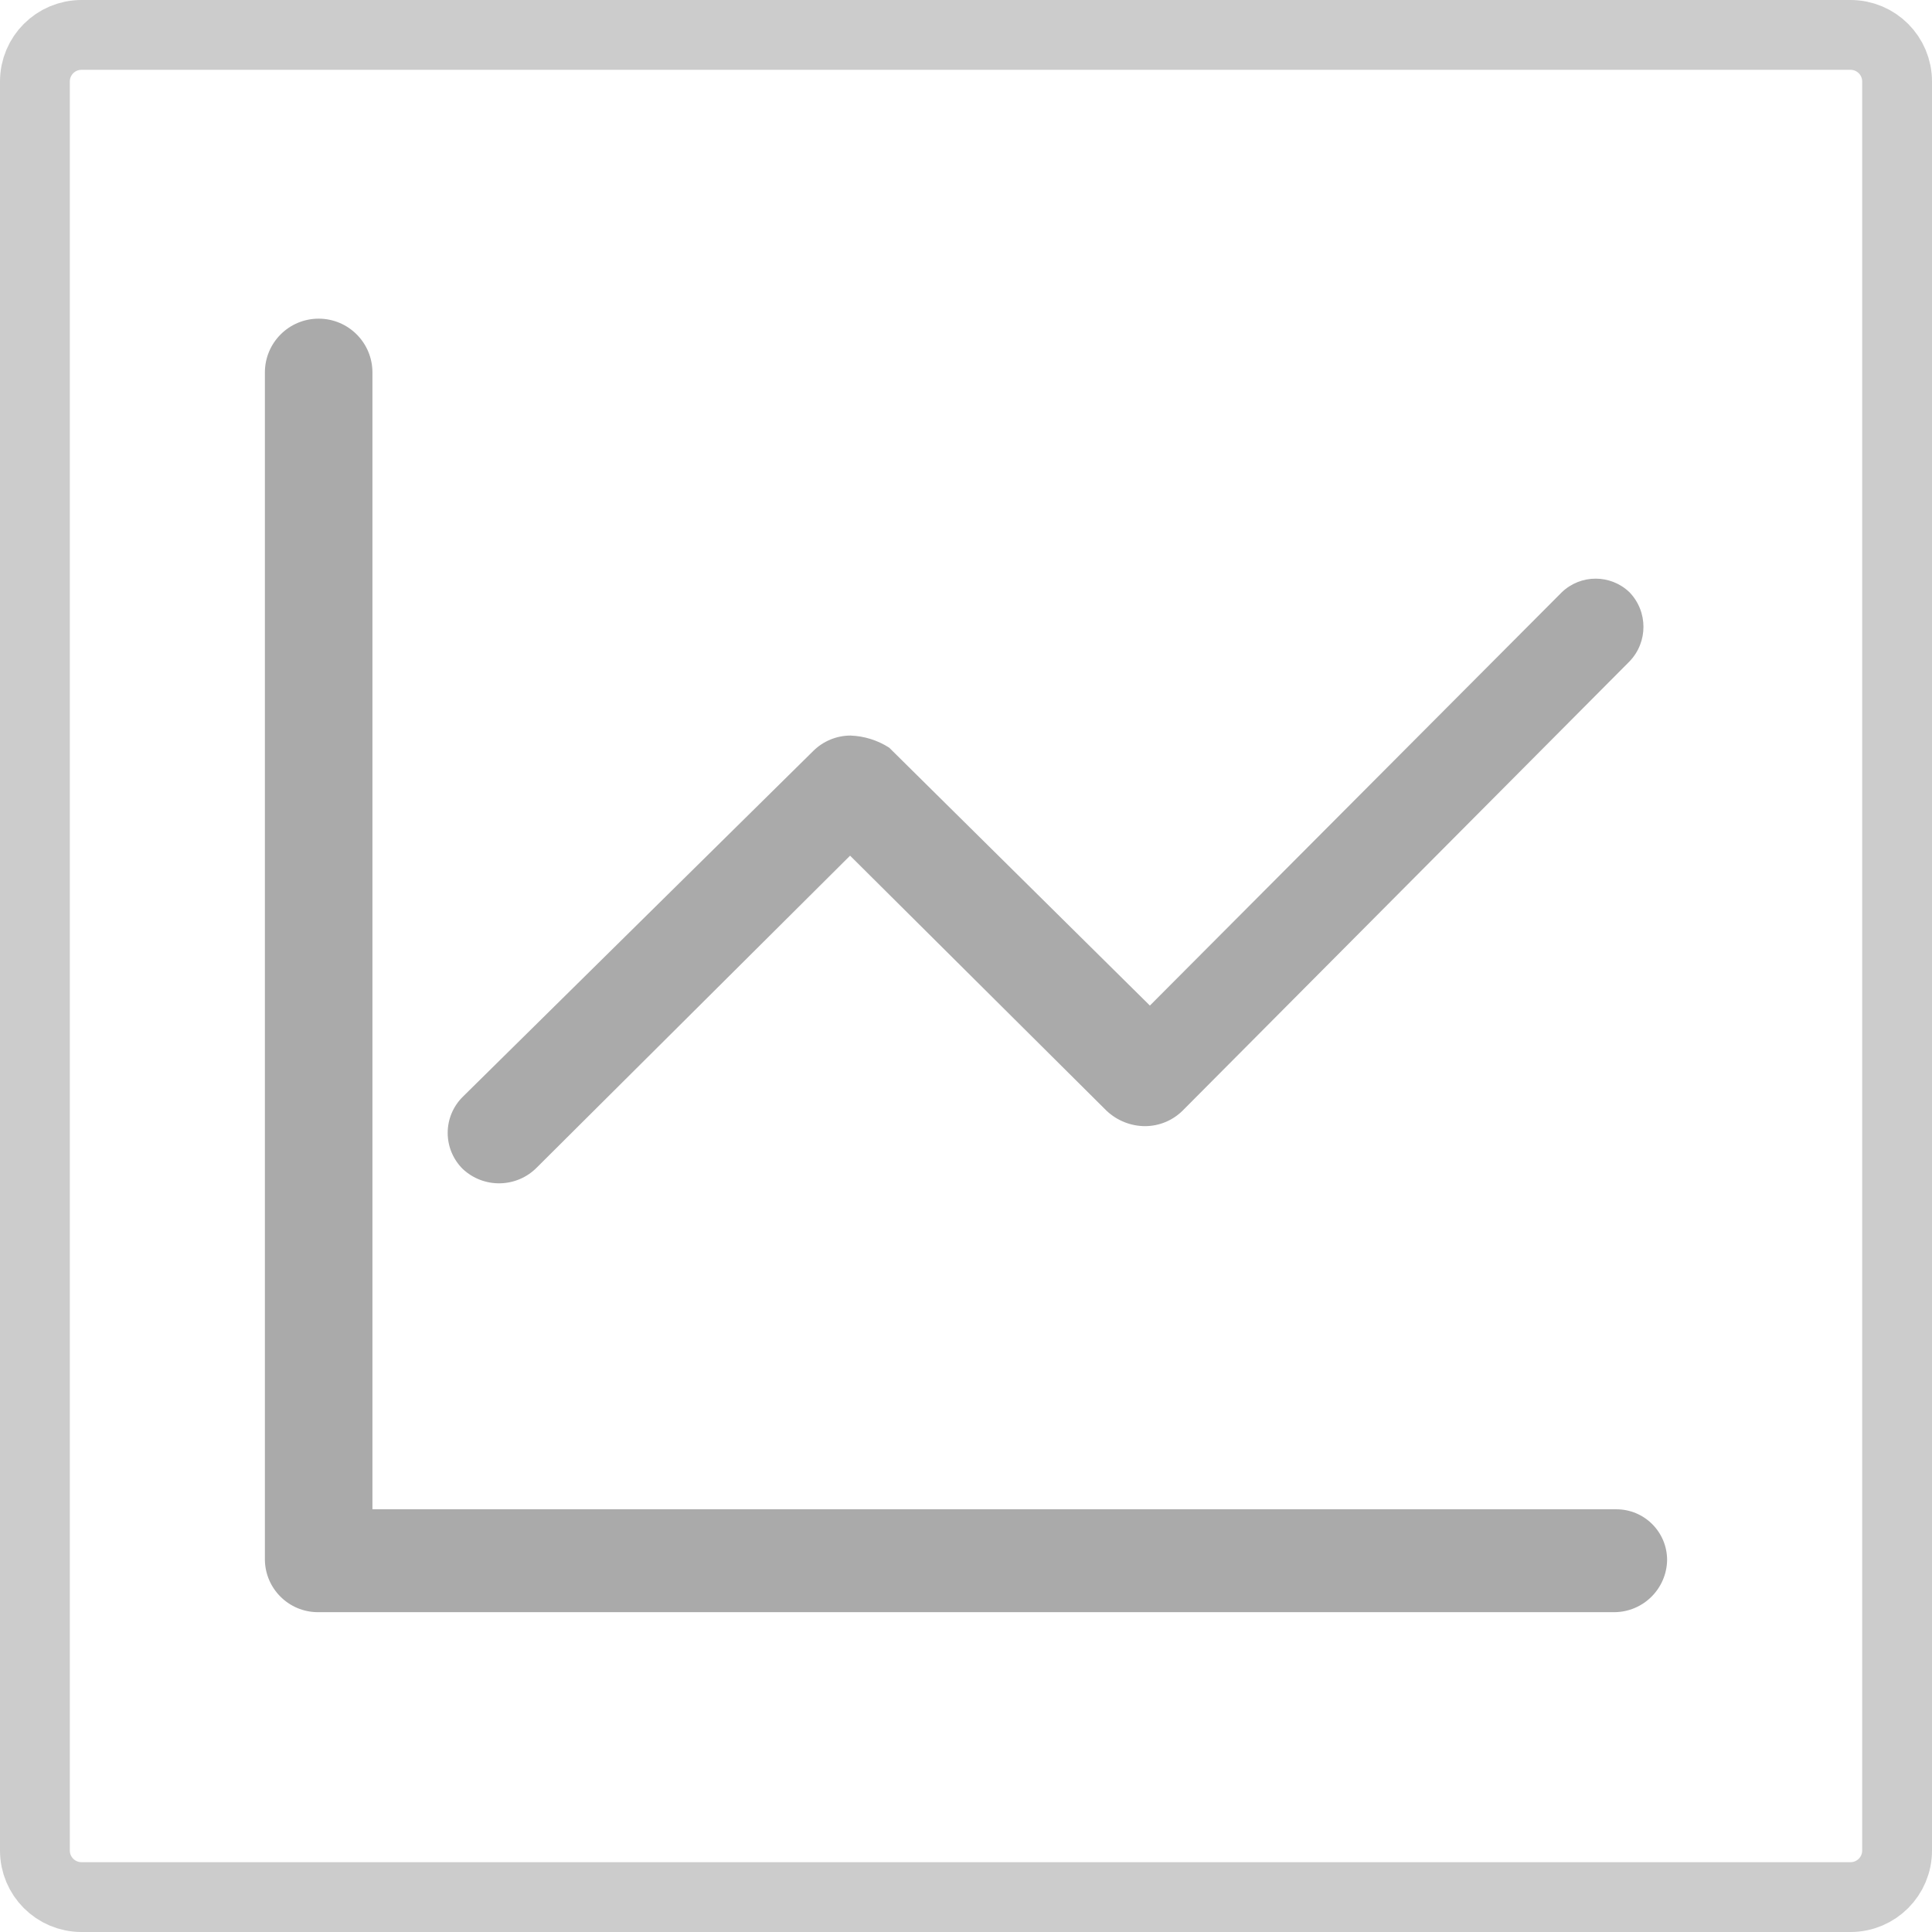
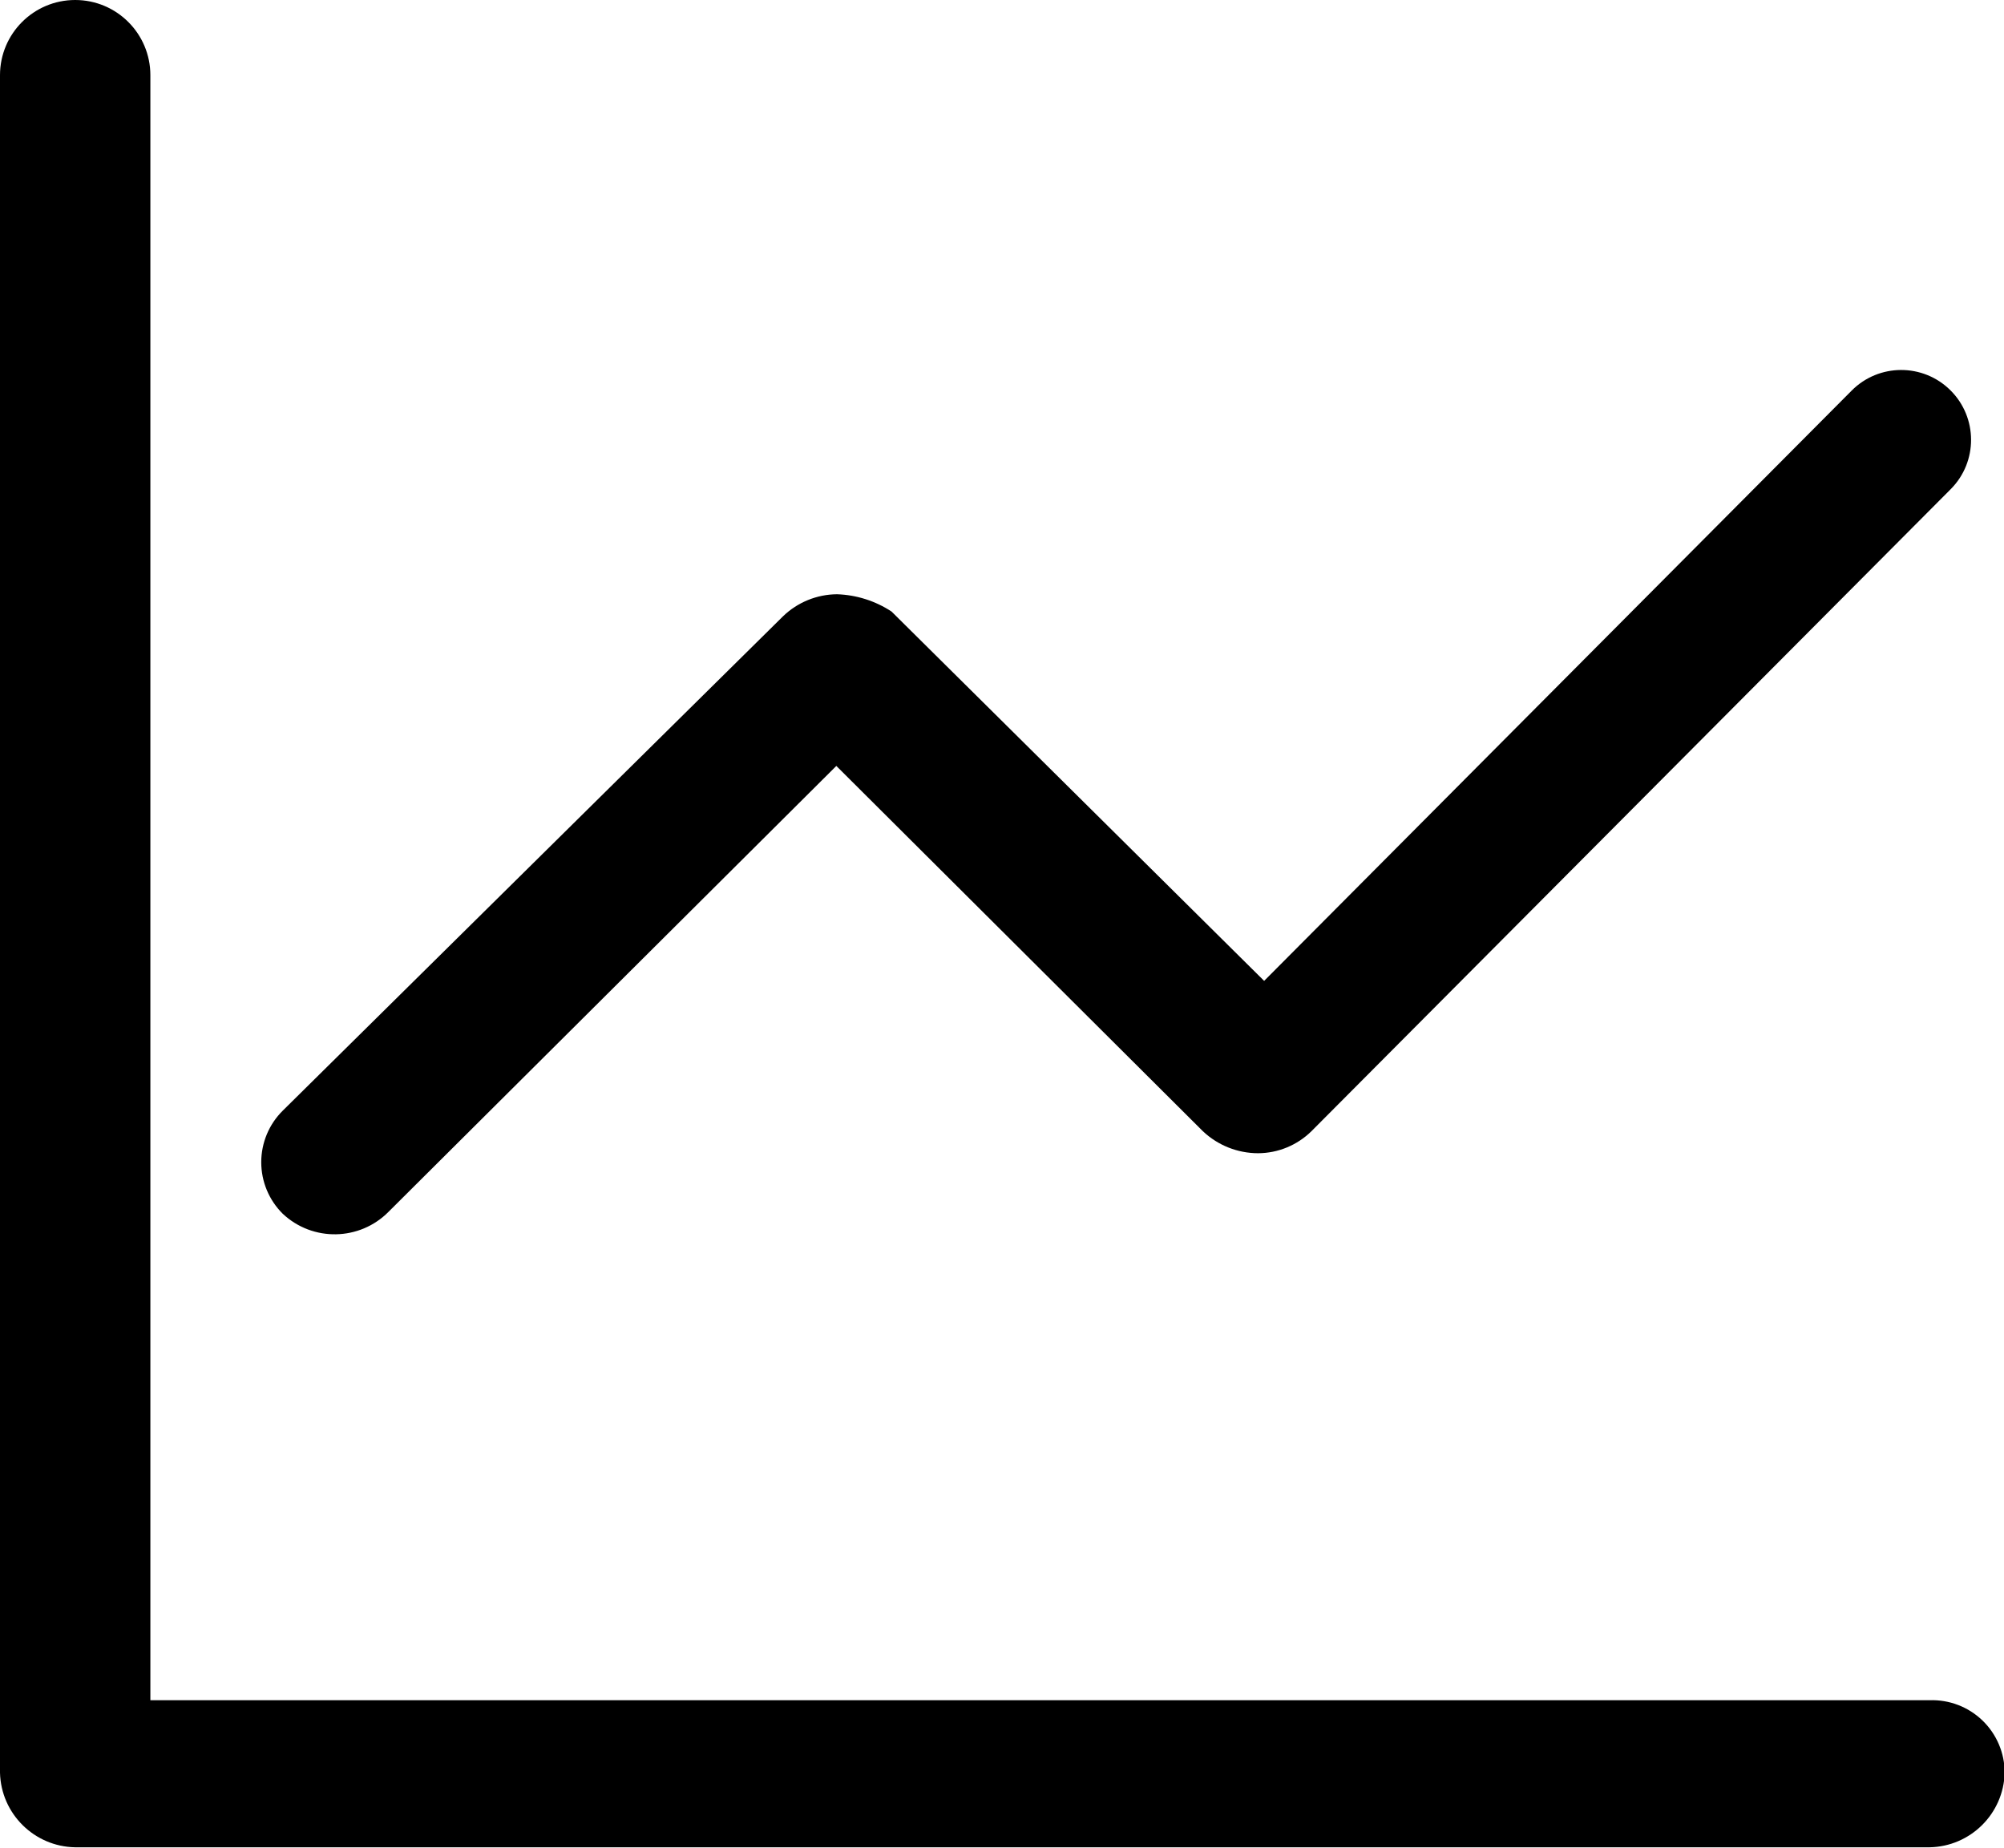
- <svg xmlns="http://www.w3.org/2000/svg" viewBox="0 0 41.5 41.5">
+ <svg xmlns="http://www.w3.org/2000/svg" viewBox="0 0 30.12 27.76">
  <defs>
-     <style>.cls-1{fill:#aaa;}.cls-2{fill:none;stroke:#ccc;stroke-miterlimit:10;stroke-width:1.5px;}</style>
+     <style>.cls-1{fill:#aaa;}</style>
  </defs>
  <g id="图层_2" data-name="图层 2">
    <g id="图层_1-2" data-name="图层 1">
-       <path class="cls-1" d="M34.68,32.42H8V8A1.13,1.13,0,0,0,5.69,8V33.51a1.14,1.14,0,0,0,1.13,1.12H34.68a1.14,1.14,0,0,0,1.13-1.12,1.09,1.09,0,0,0-1.09-1.09Z" />
-       <path class="cls-1" d="M11.53,25.08l6.73-6.7,5.51,5.48a1.21,1.21,0,0,0,.83.33,1.15,1.15,0,0,0,.8-.33L35,14.21A1.07,1.07,0,0,0,35,12.72a1.05,1.05,0,0,0-1.45,0l-8.85,8.88L19.1,16.06a1.65,1.65,0,0,0-.83-.26,1.14,1.14,0,0,0-.8.33L9.94,23.56a1.09,1.09,0,0,0,0,1.55h0A1.14,1.14,0,0,0,11.53,25.08Z" />
-       <rect class="cls-2" x="0.75" y="0.75" width="40" height="40" rx="1" ry="1" />
+       <path d="M29,25.55H2.26V1.13A1.13,1.13,0,0,0,0,1.13V26.64a1.15,1.15,0,0,0,1.13,1.12H29a1.15,1.15,0,0,0,1.13-1.12A1.09,1.09,0,0,0,29,25.55Z" />
+       <path d="M5.84,18.21l6.73-6.7L18.08,17a1.21,1.21,0,0,0,.83.33,1.15,1.15,0,0,0,.8-.33l9.61-9.65a1.05,1.05,0,0,0-1.49-1.48L19,14.74,13.4,9.19a1.59,1.59,0,0,0-.82-.26,1.18,1.18,0,0,0-.81.33L4.25,16.69a1.09,1.09,0,0,0,0,1.55h0A1.14,1.14,0,0,0,5.84,18.21Z" />
    </g>
  </g>
</svg>
